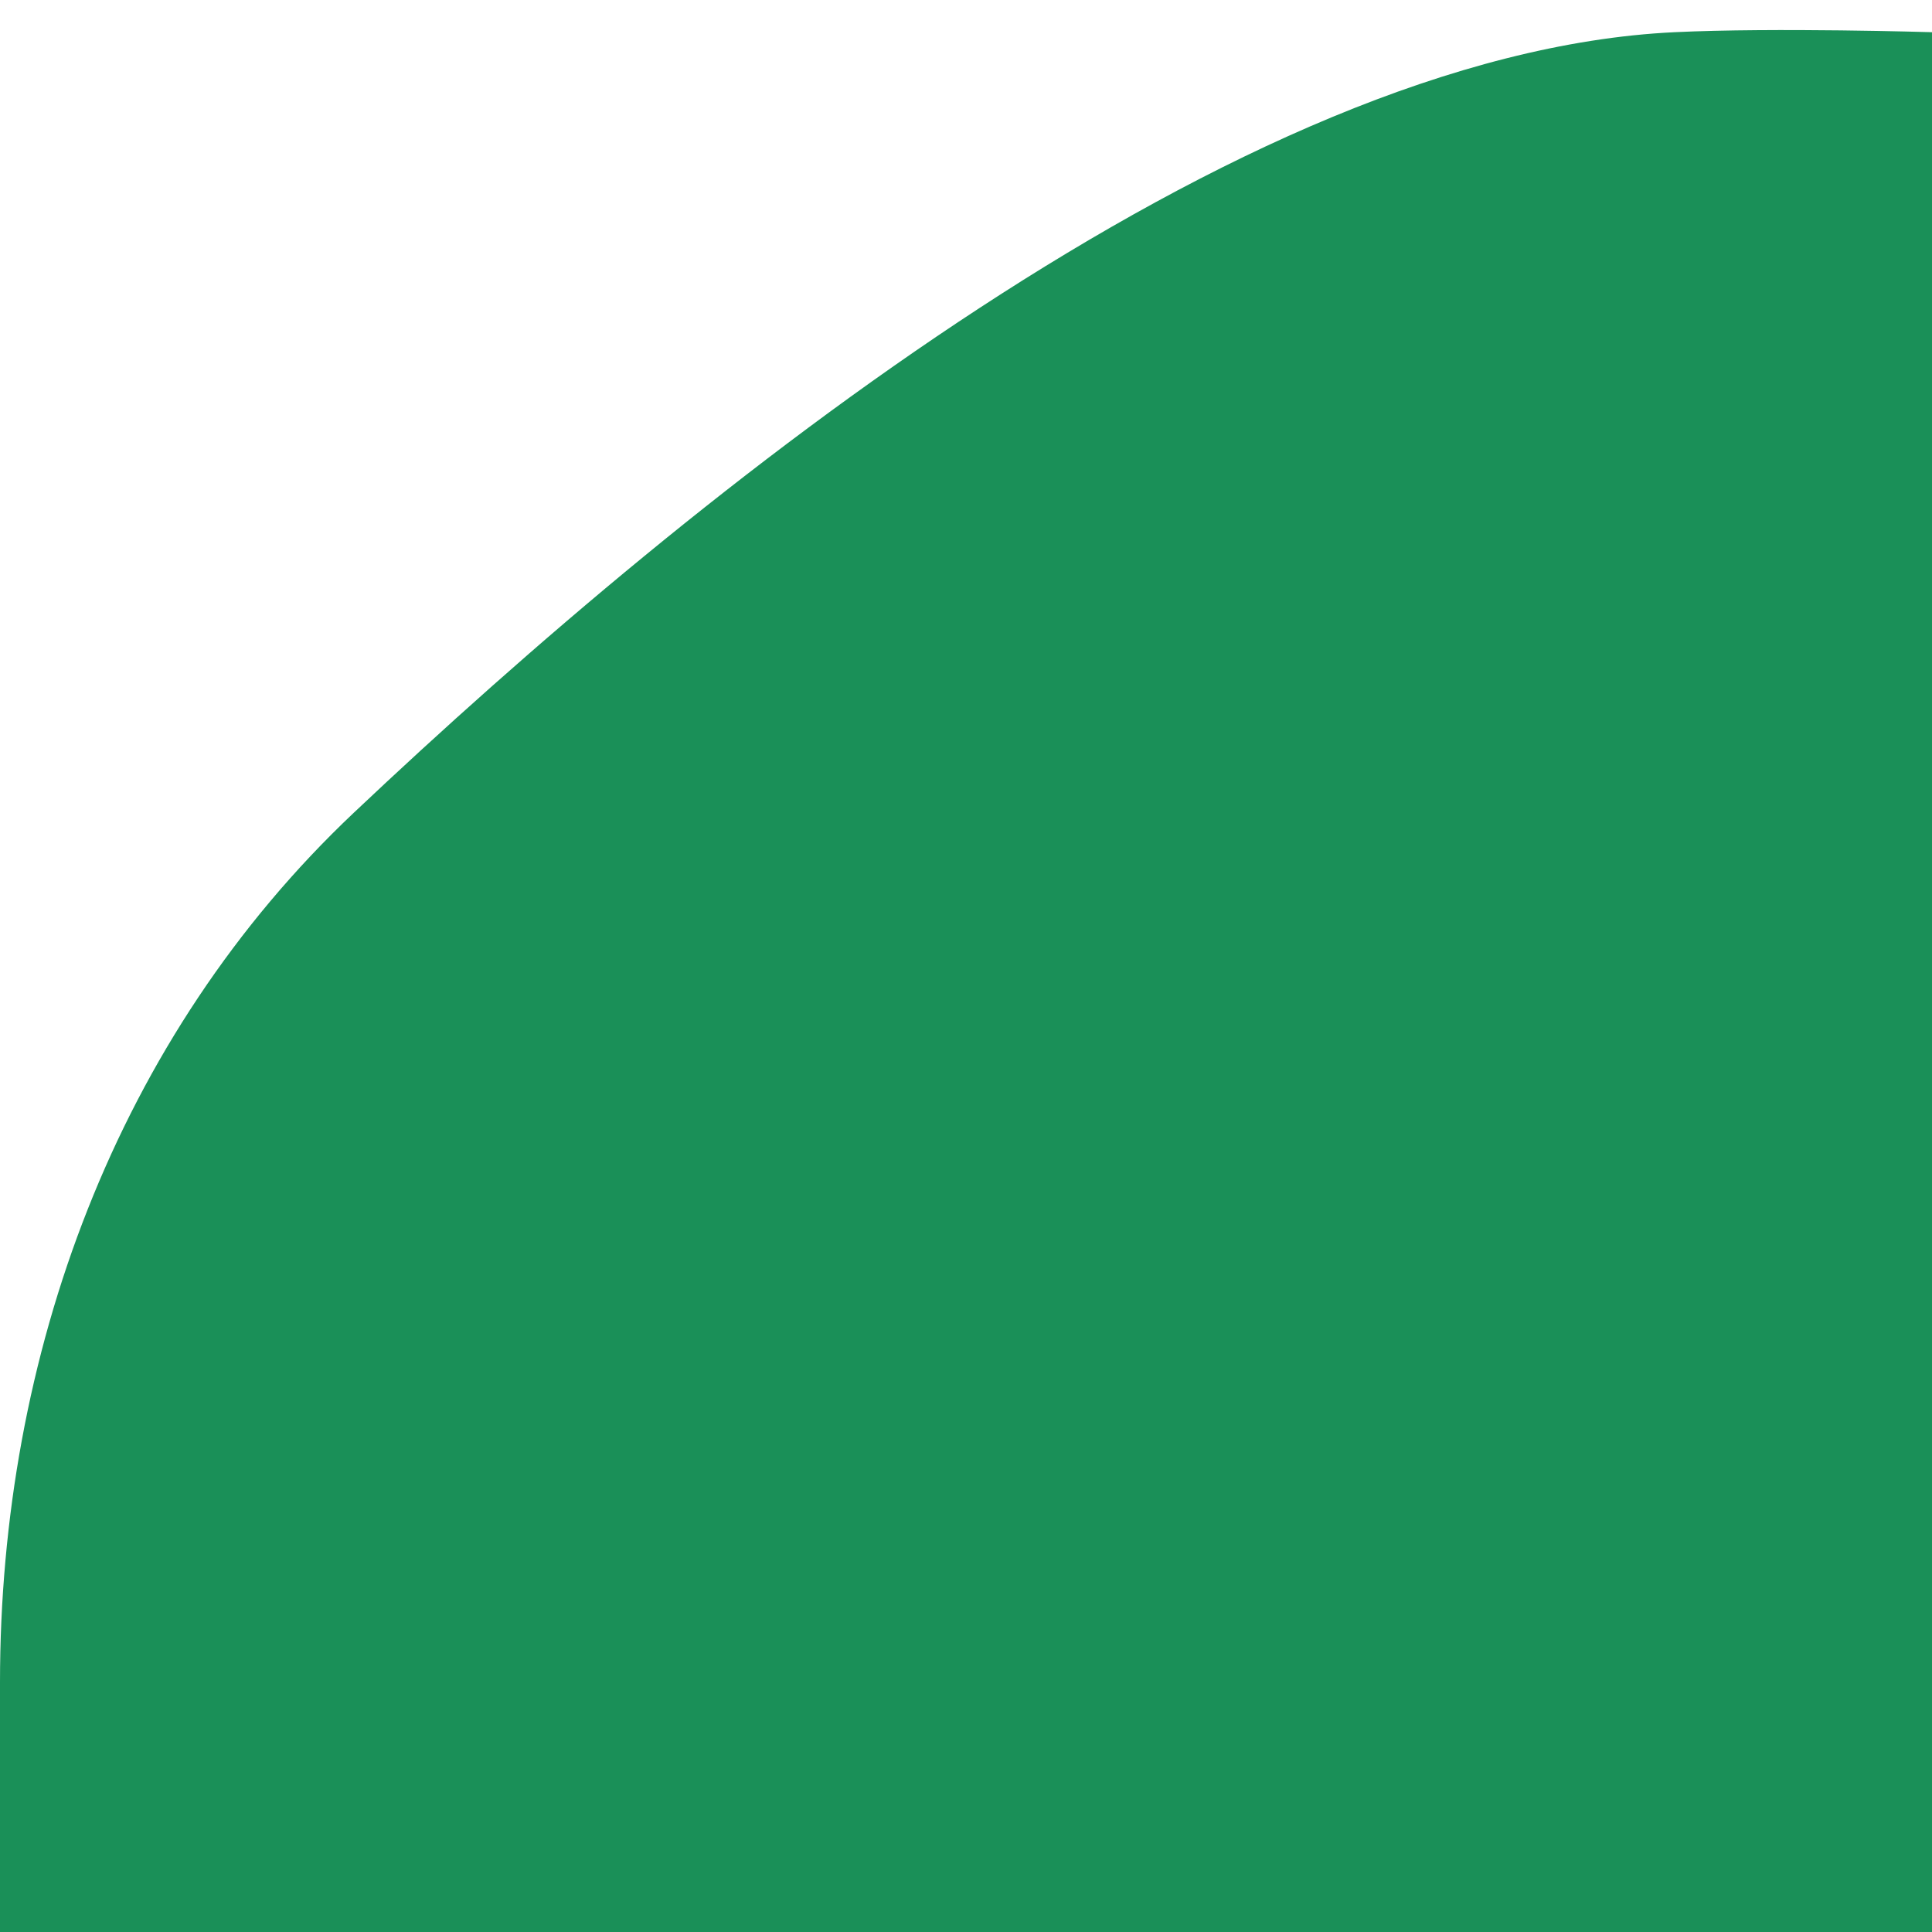
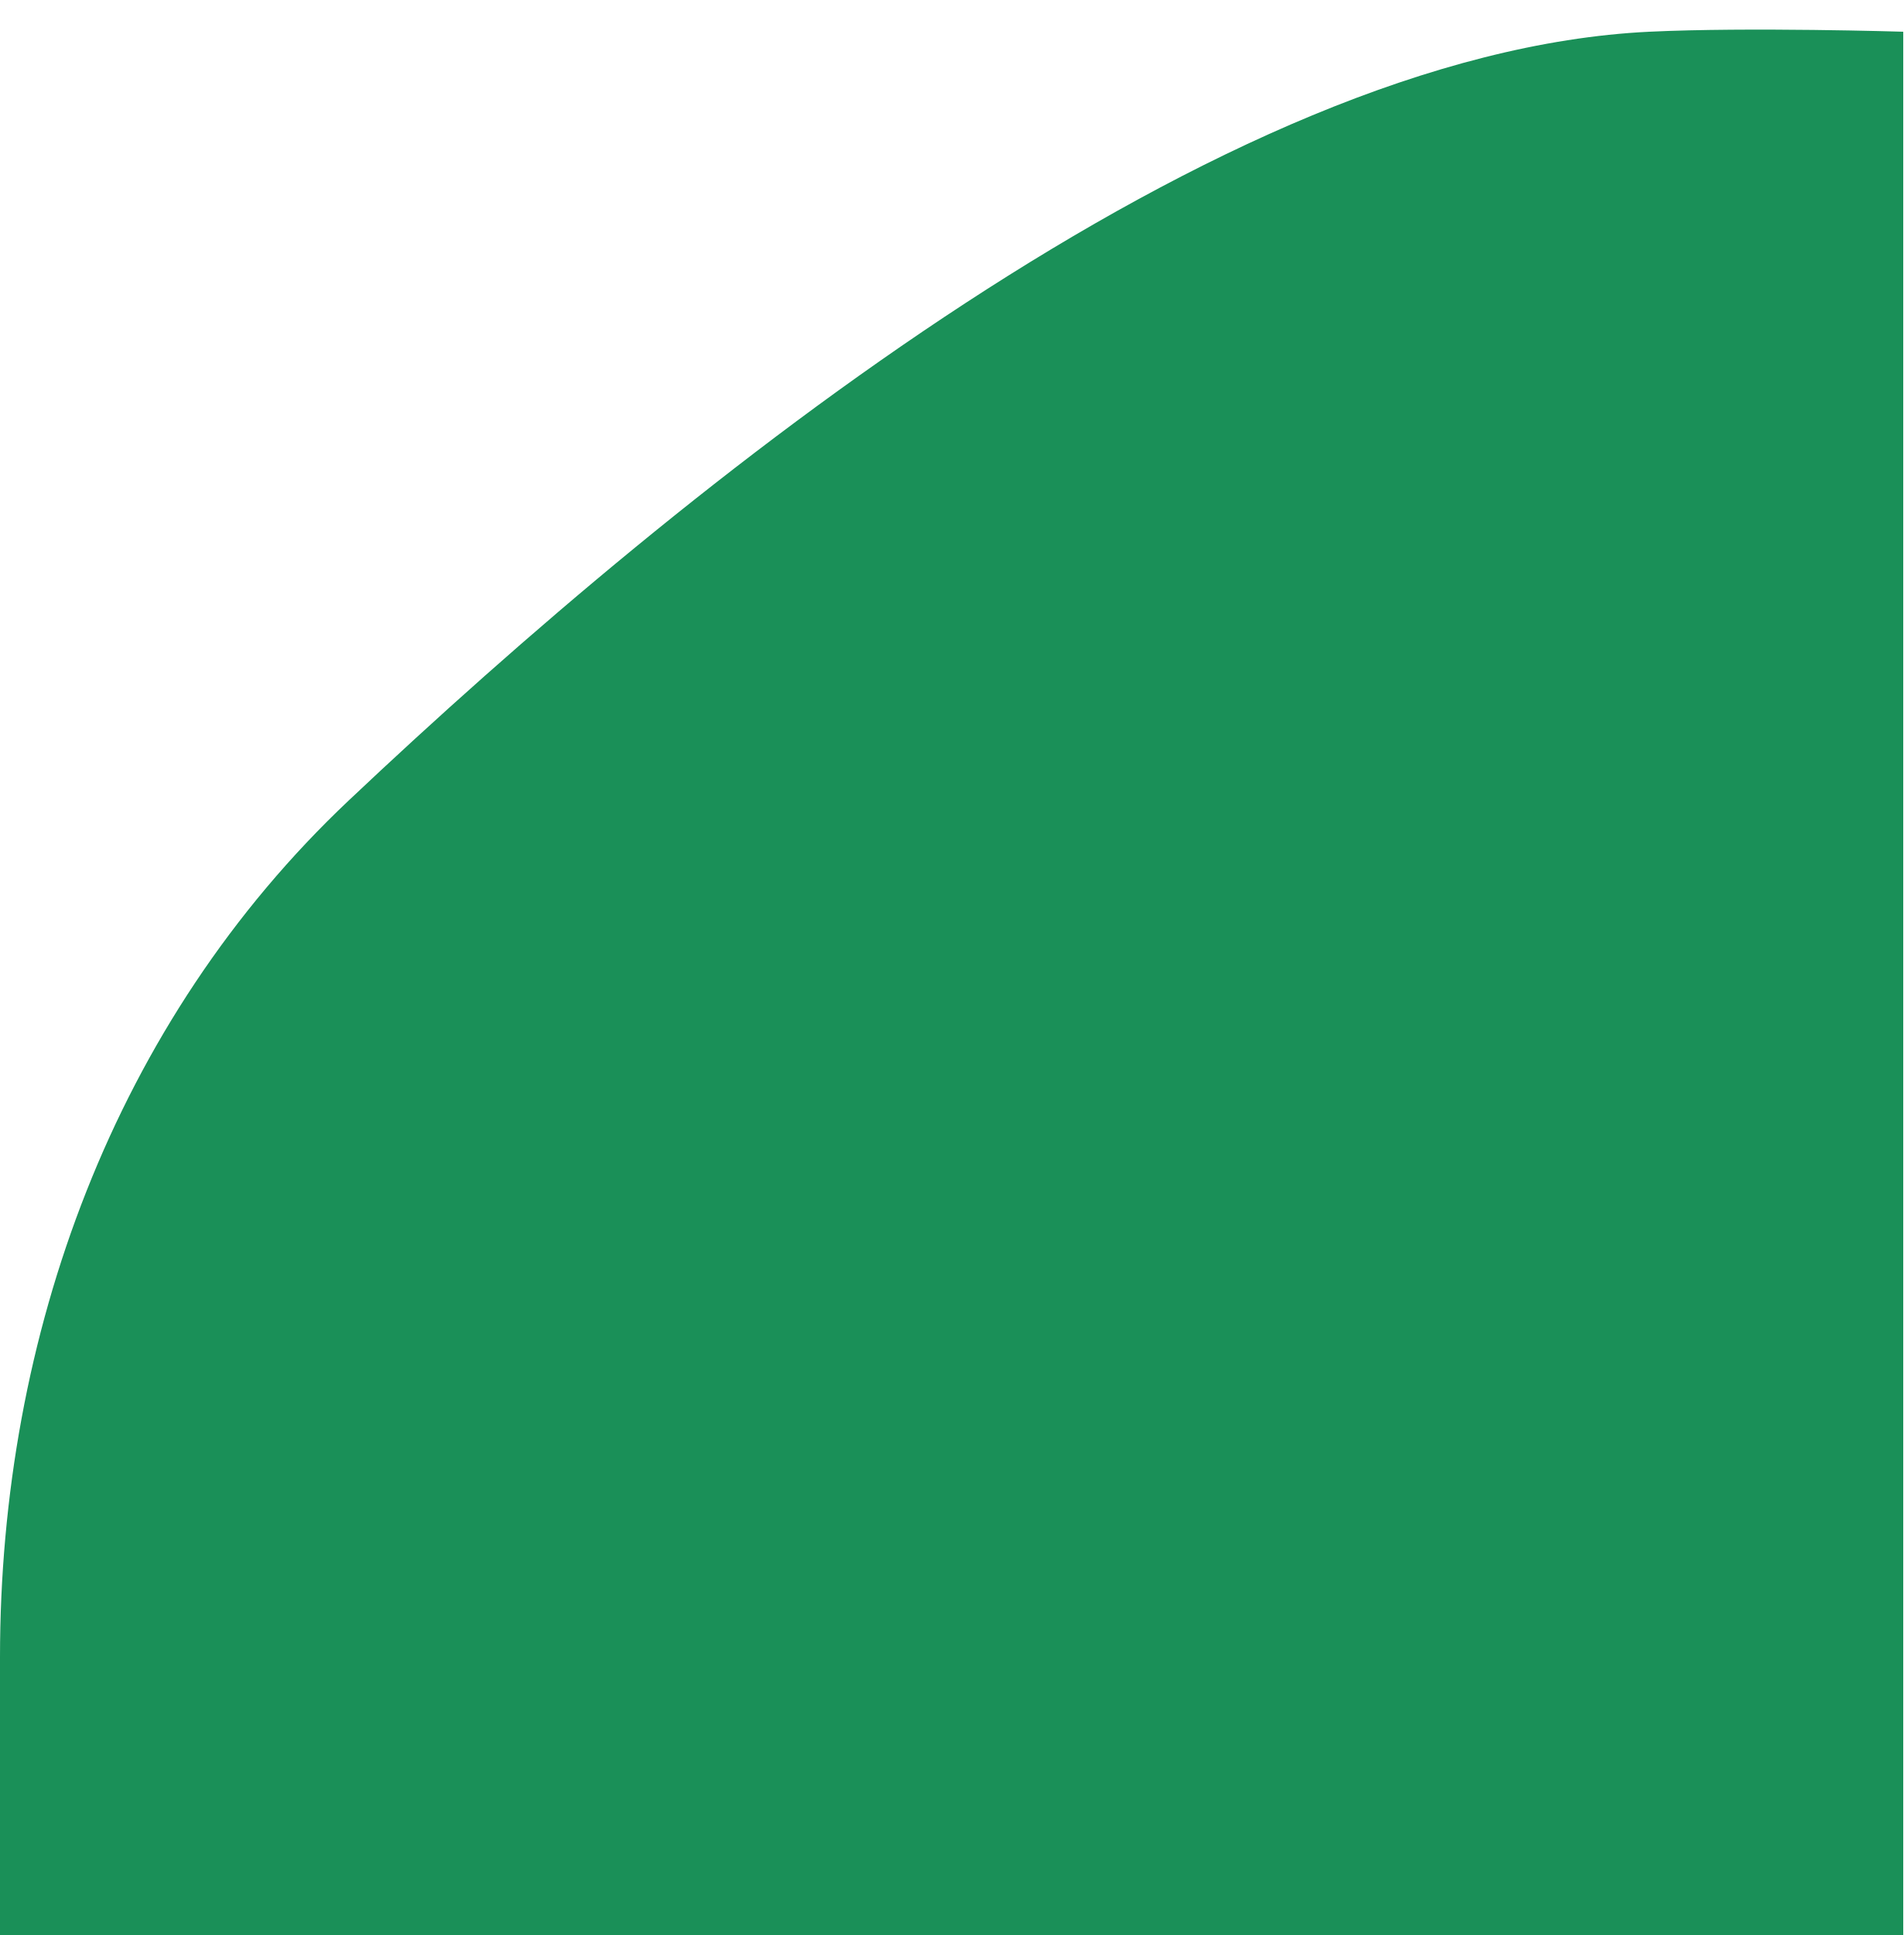
- <svg xmlns="http://www.w3.org/2000/svg" width="60" height="60" viewBox="0 0 60 60" fill="none">
-   <g id="letter_top_l">
-     <path id="letter_top_l_2" d="M10.988 25.24C21.735 15.089 38.418 1.652 52 1C55.121 0.85 60 1 60 1V61H3.8147e-06L2.45161e-06 52.245C0 42.093 3.608 32.211 10.988 25.24Z" fill="#1A9058" />
-   </g>
+ <svg xmlns="http://www.w3.org/2000/svg" width="60" height="61" viewBox="0 0 60 61" fill="none">
+   <path d="M10.988 25.24C21.735 15.089 38.418 1.652 52 1C55.121 0.85 60 1 60 1V61H3.8147e-06L2.45161e-06 52.245C0 42.093 3.608 32.211 10.988 25.24Z" fill="#1A9058" />
</svg>
